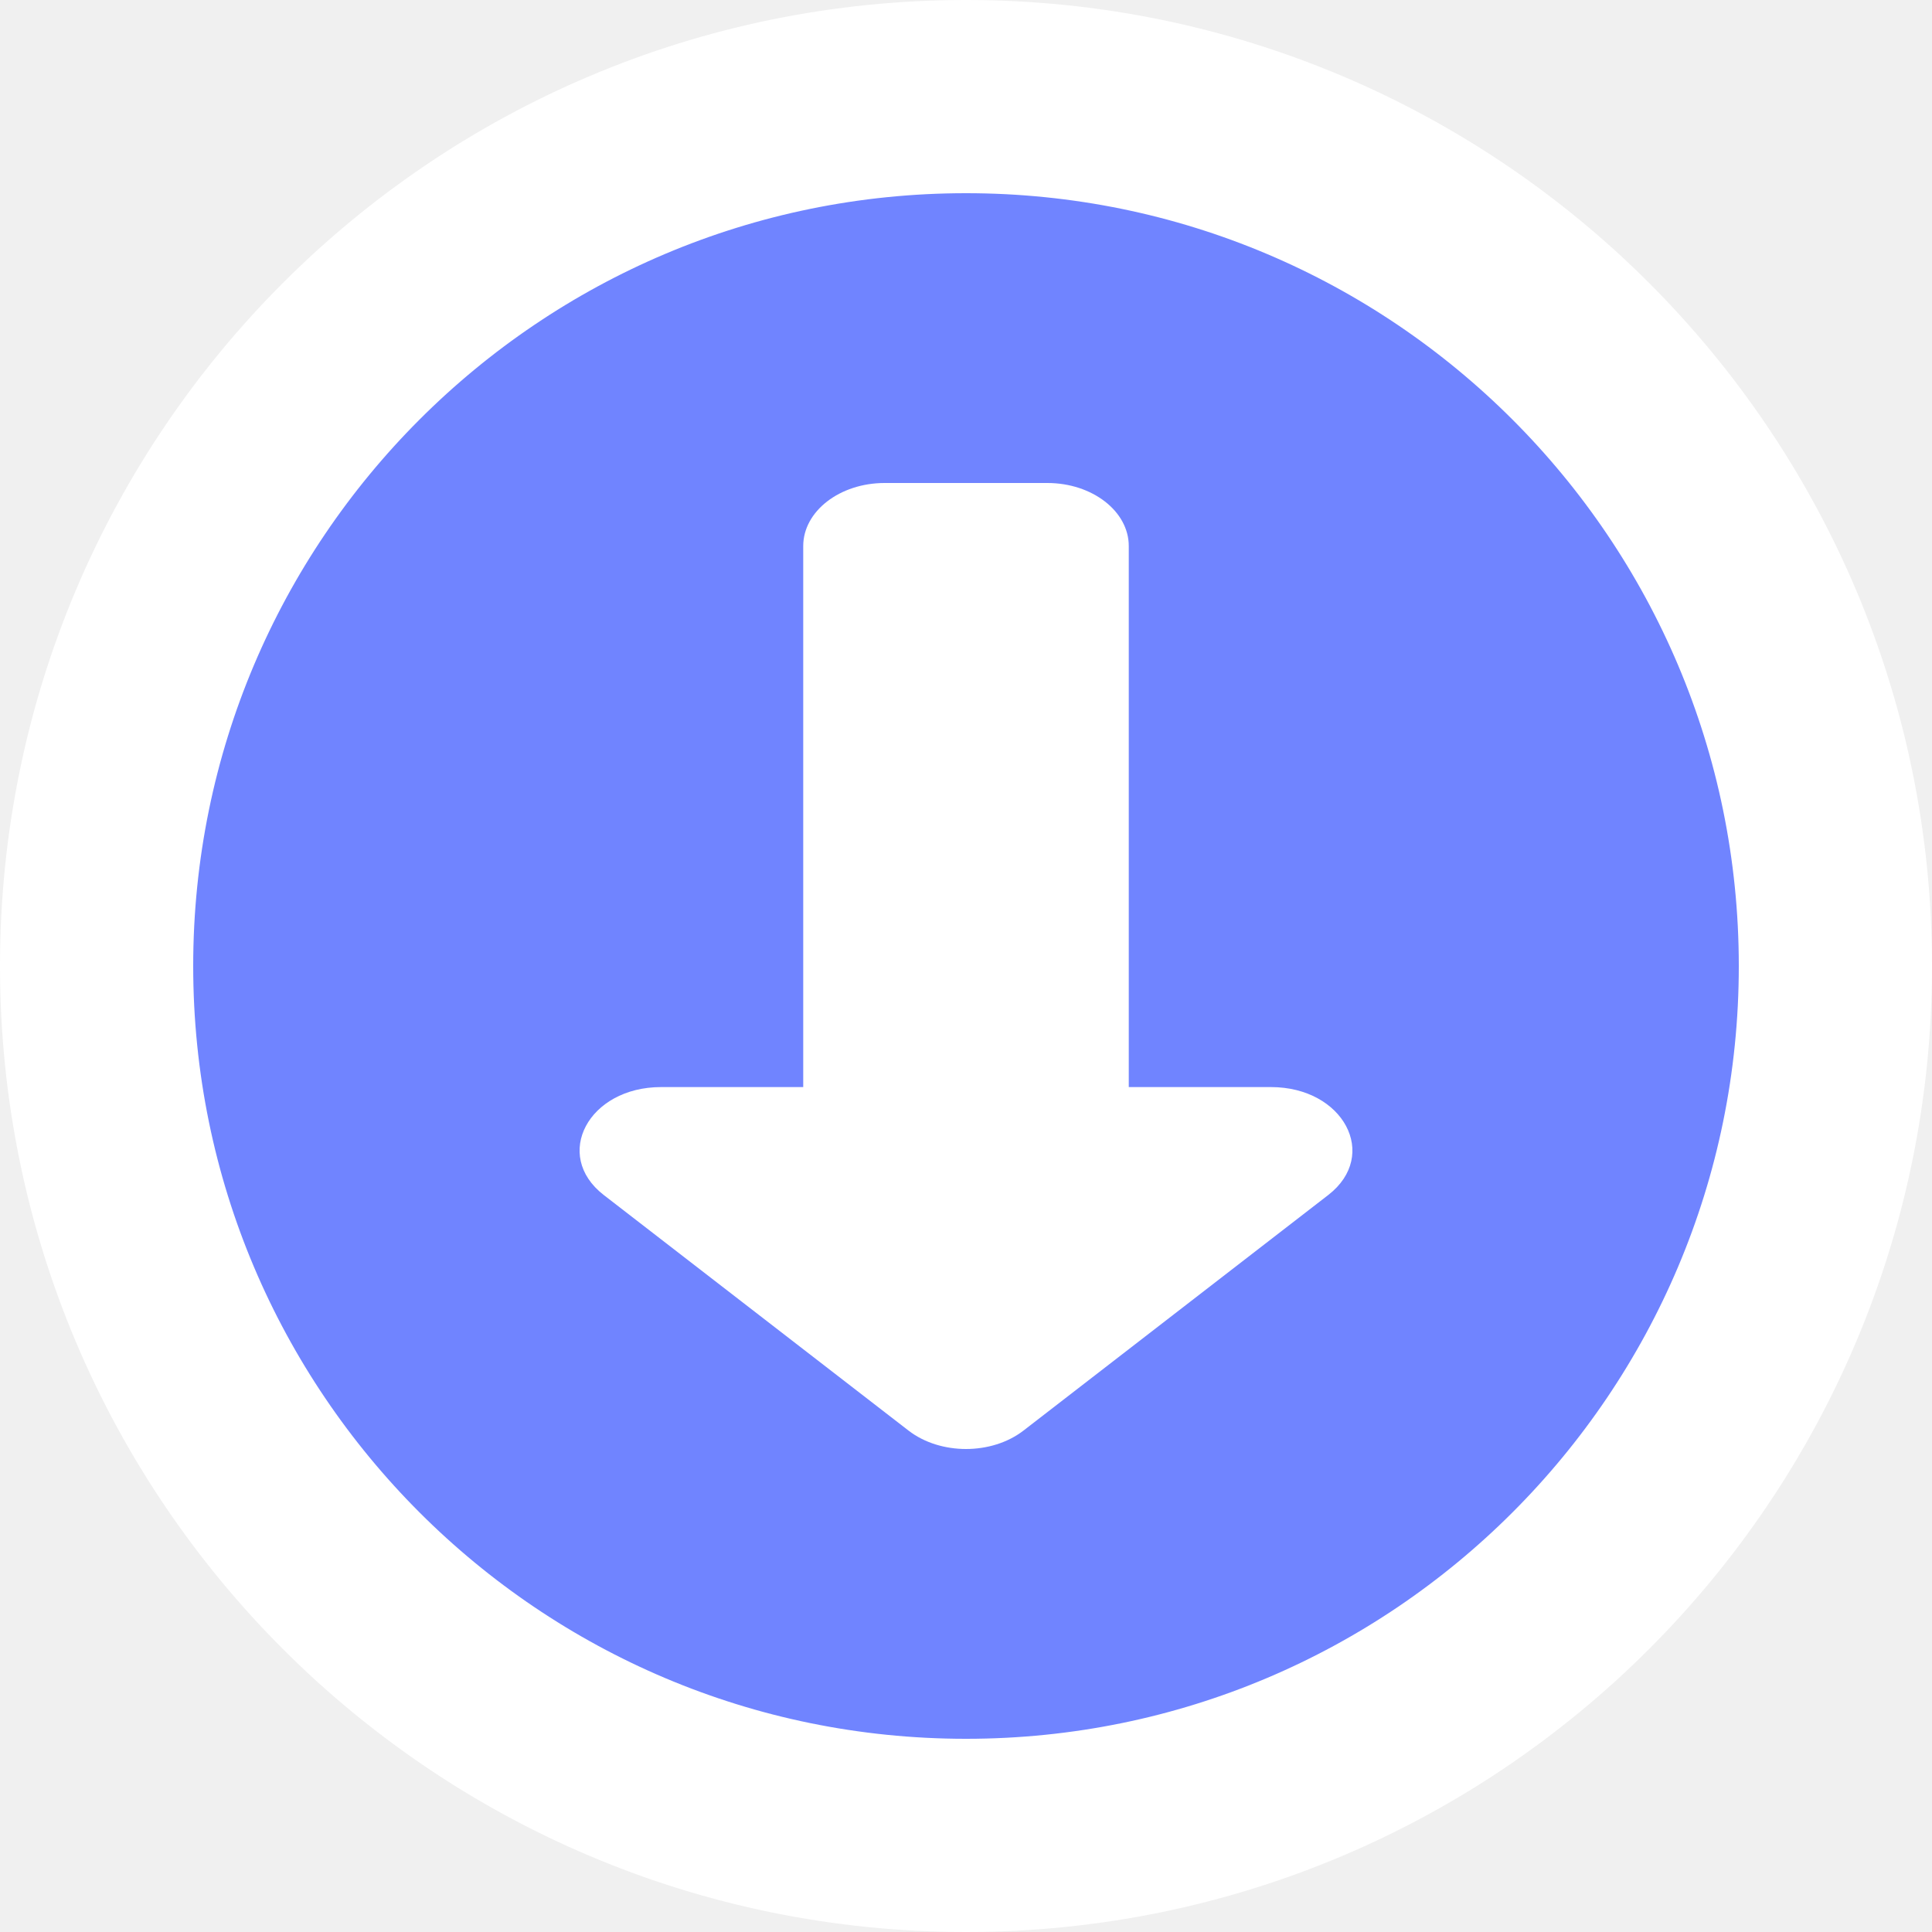
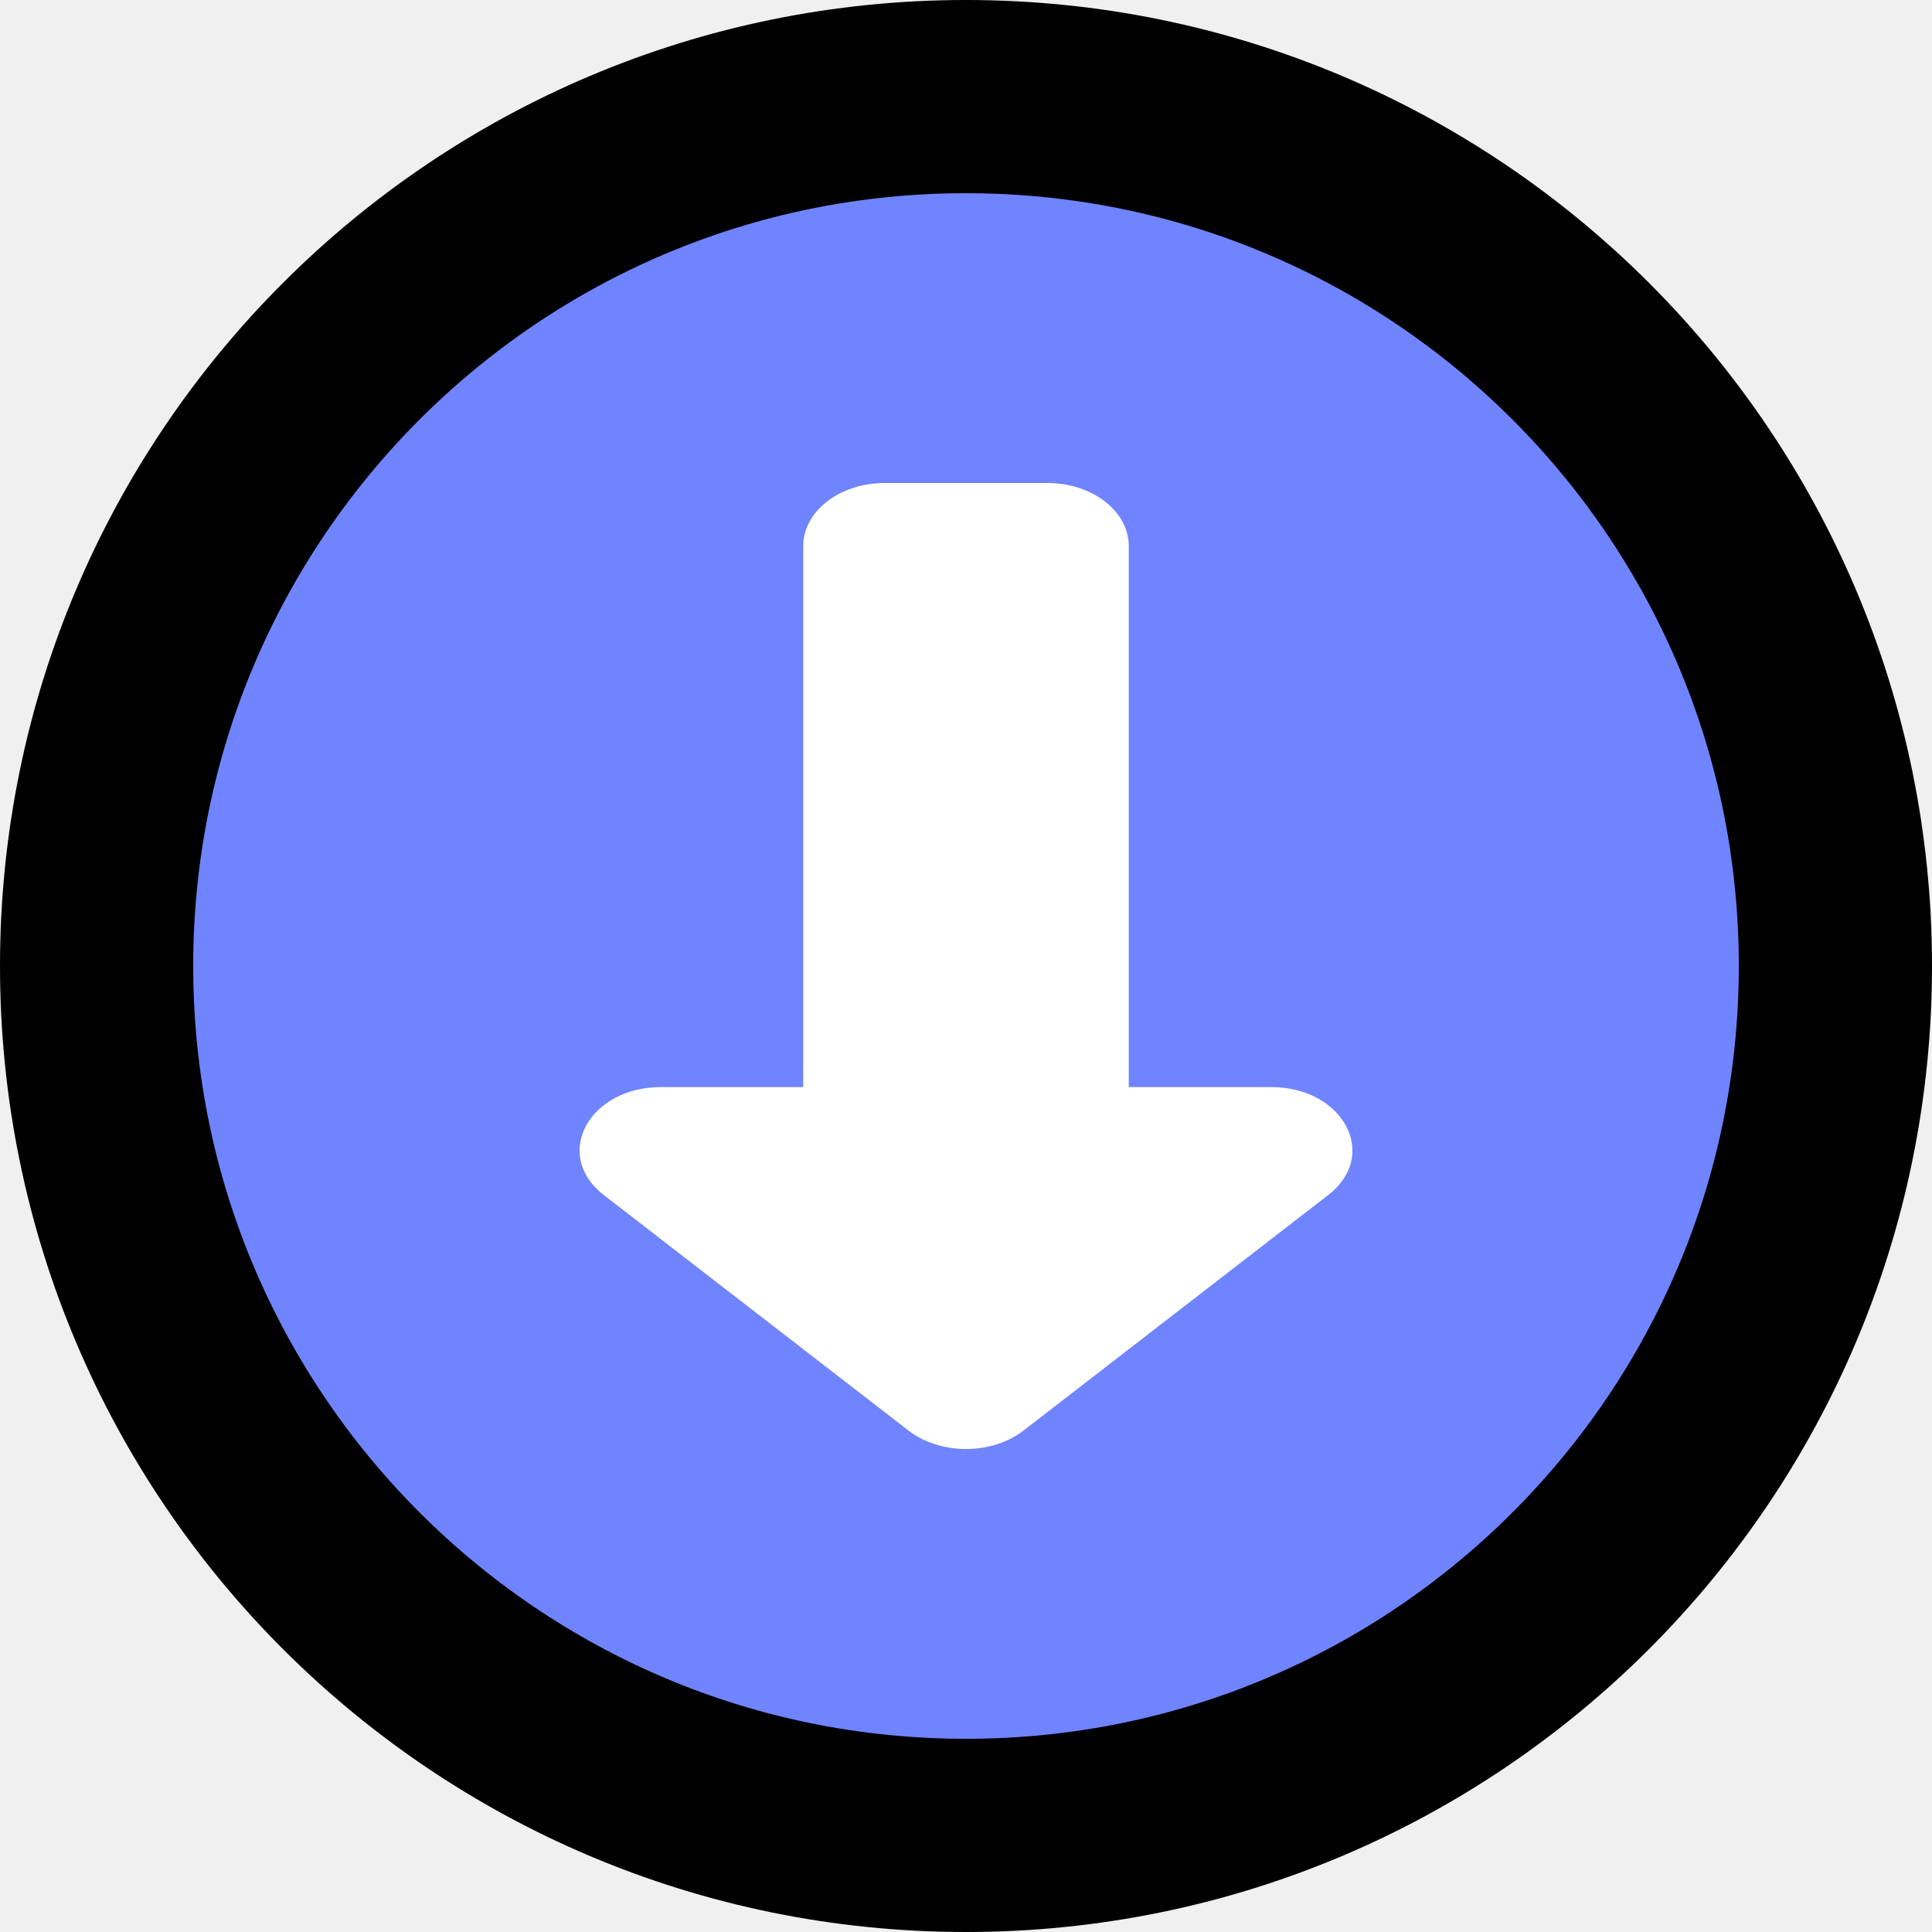
<svg xmlns="http://www.w3.org/2000/svg" width="24" height="24" viewBox="0 0 24 24" fill="none">
  <g id="Frame 1244831468">
    <rect x="1.2" y="1.2" width="21.6" height="21.6" rx="10.8" fill="#7084FF" />
-     <rect x="1.2" y="1.2" width="21.6" height="21.6" rx="10.8" stroke="white" stroke-width="2.4" />
+     <rect x="1.2" y="1.2" width="21.6" height="21.6" rx="10.8" stroke="currentColor" stroke-width="2.4" />
    <path id="Vector" d="M11.287 17.772L7.499 14.844C6.861 14.349 7.311 13.504 8.212 13.504H9.978V6.783C9.978 6.351 10.432 6 10.989 6H13.011C13.568 6 14.022 6.351 14.022 6.783V13.504H15.788C16.689 13.504 17.139 14.349 16.501 14.844L12.713 17.772C12.318 18.076 11.682 18.076 11.287 17.772Z" fill="white" />
  </g>
</svg>
